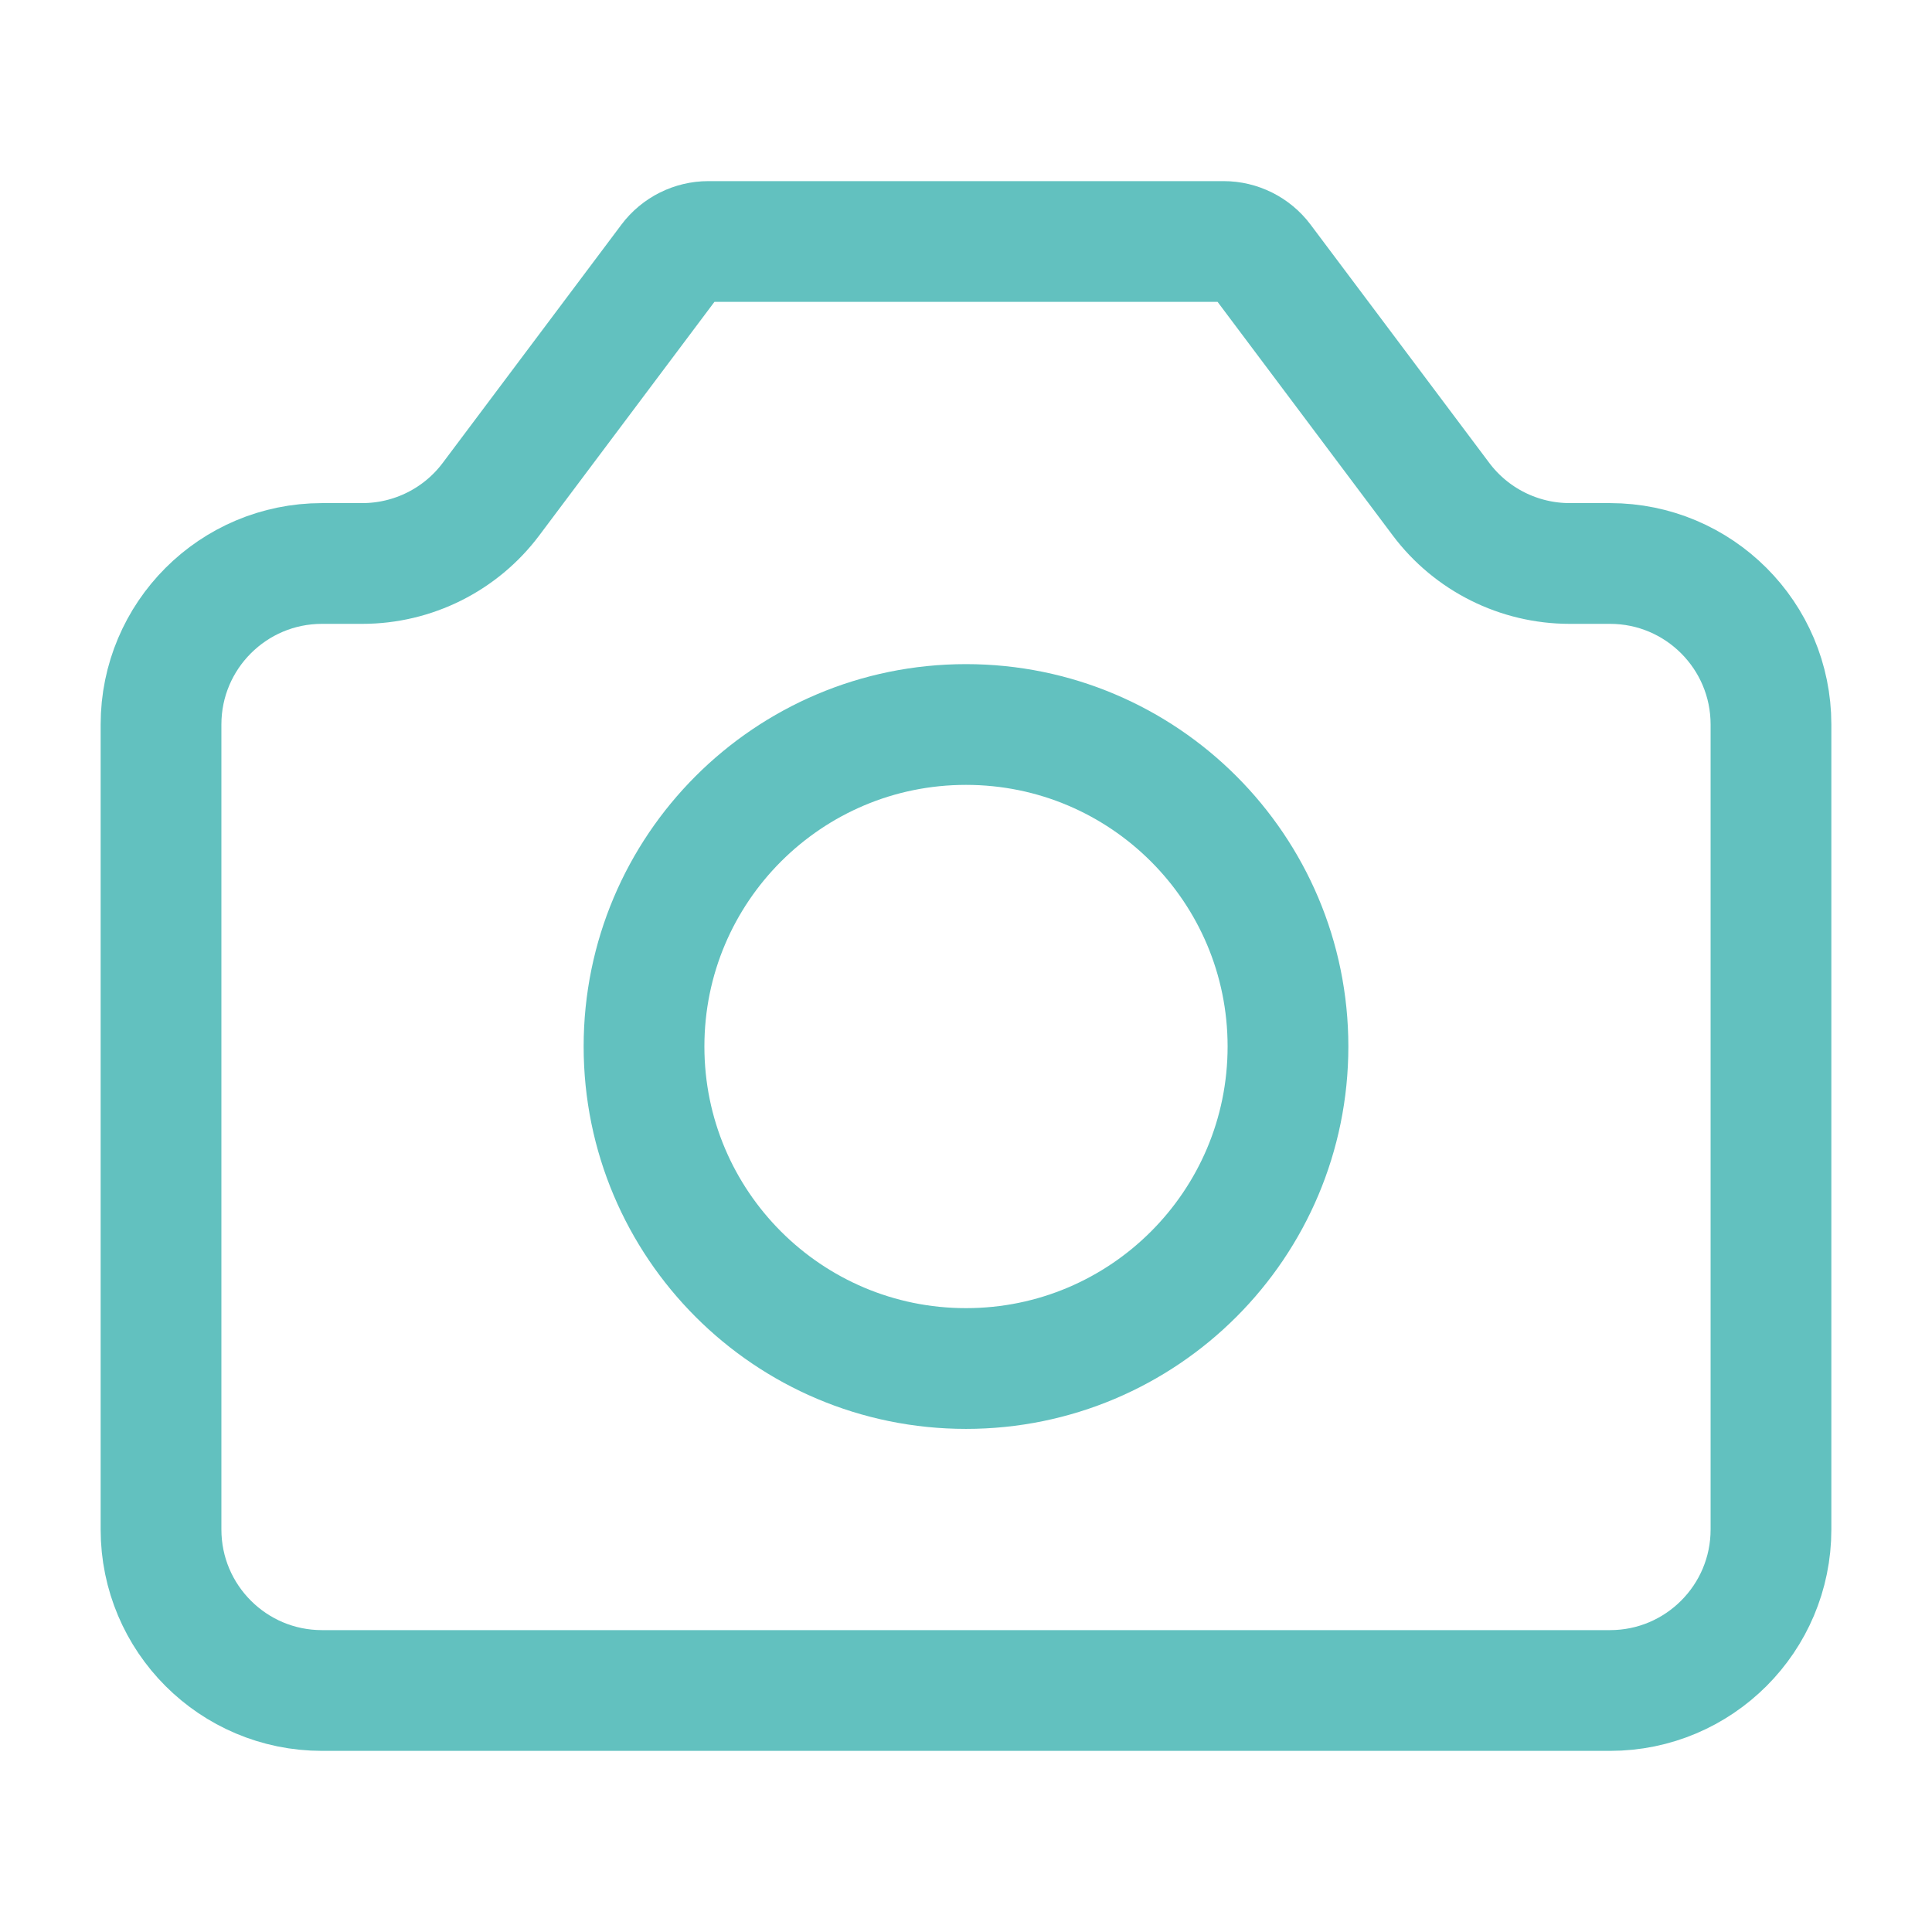
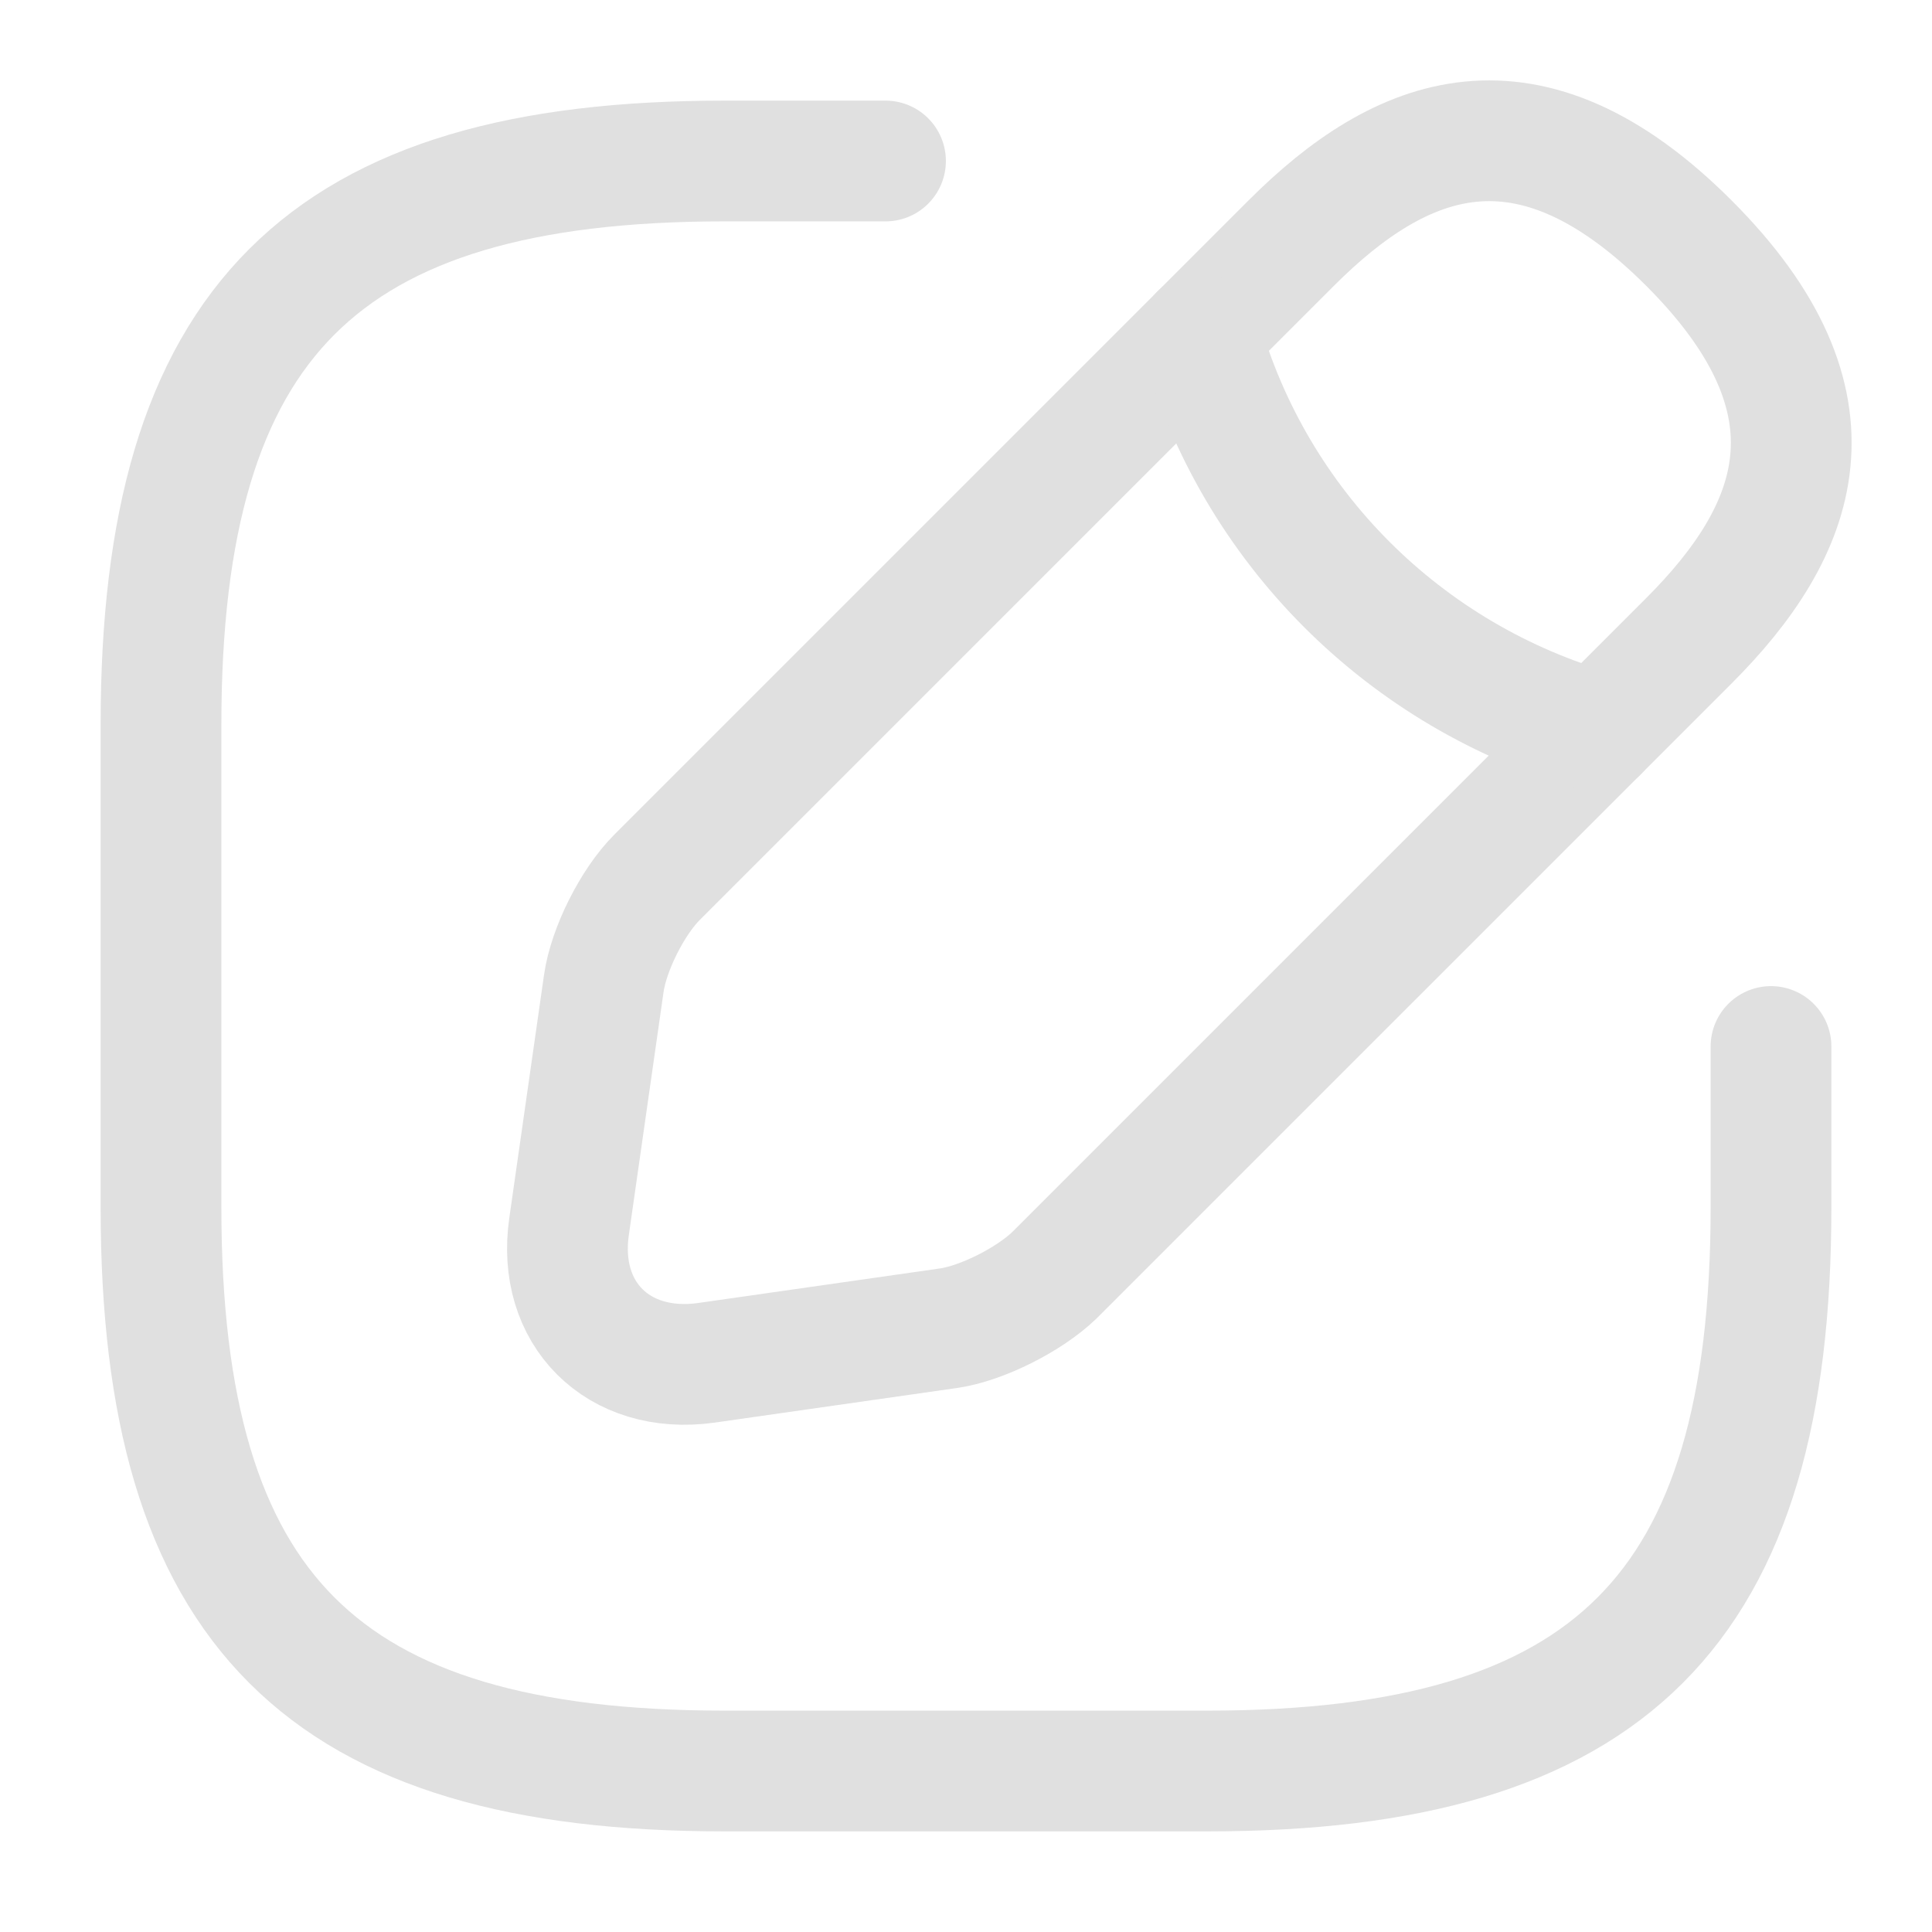
- <svg xmlns="http://www.w3.org/2000/svg" width="32" height="32" viewBox="0 0 32 32" fill="none">
-   <path d="M2.667 25.333V12C2.667 10.527 3.861 9.333 5.333 9.333H6C6.839 9.333 7.63 8.938 8.133 8.267L11.093 4.32C11.244 4.119 11.482 4 11.733 4H20.267C20.518 4 20.756 4.119 20.907 4.32L23.867 8.267C24.37 8.938 25.161 9.333 26 9.333H26.667C28.139 9.333 29.333 10.527 29.333 12V25.333C29.333 26.806 28.139 28 26.667 28H5.333C3.861 28 2.667 26.806 2.667 25.333Z" stroke="#62C1BF" stroke-width="2" stroke-linecap="round" stroke-linejoin="round" />
-   <path d="M16 22.667C18.945 22.667 21.333 20.279 21.333 17.333C21.333 14.388 18.945 12 16 12C13.054 12 10.667 14.388 10.667 17.333C10.667 20.279 13.054 22.667 16 22.667Z" stroke="#62C1BF" stroke-width="2" stroke-linecap="round" stroke-linejoin="round" />
+ <svg xmlns="http://www.w3.org/2000/svg" width="24" height="24" viewBox="0 0 24 24" fill="none">
+   <path d="M11 2H9C4 2 2 4 2 9V15C2 20 4 22 9 22H15C20 22 22 20 22 15V13" stroke="#E0E0E0" stroke-width="1.5" stroke-linecap="round" stroke-linejoin="round" />
+   <path d="M16.04 3.02L8.16 10.9C7.86 11.2 7.56 11.79 7.5 12.22L7.07 15.23C6.91 16.32 7.68 17.08 8.77 16.93L11.78 16.5C12.2 16.44 12.79 16.14 13.1 15.84L20.98 7.96C22.34 6.6 22.98 5.02 20.98 3.02C18.98 1.02 17.4 1.66 16.04 3.02Z" stroke="#E0E0E0" stroke-width="1.5" stroke-miterlimit="10" stroke-linecap="round" stroke-linejoin="round" />
+   <path d="M14.91 4.15C15.58 6.54 17.45 8.41 19.85 9.09" stroke="#E0E0E0" stroke-width="1.5" stroke-miterlimit="10" stroke-linecap="round" stroke-linejoin="round" />
</svg>
